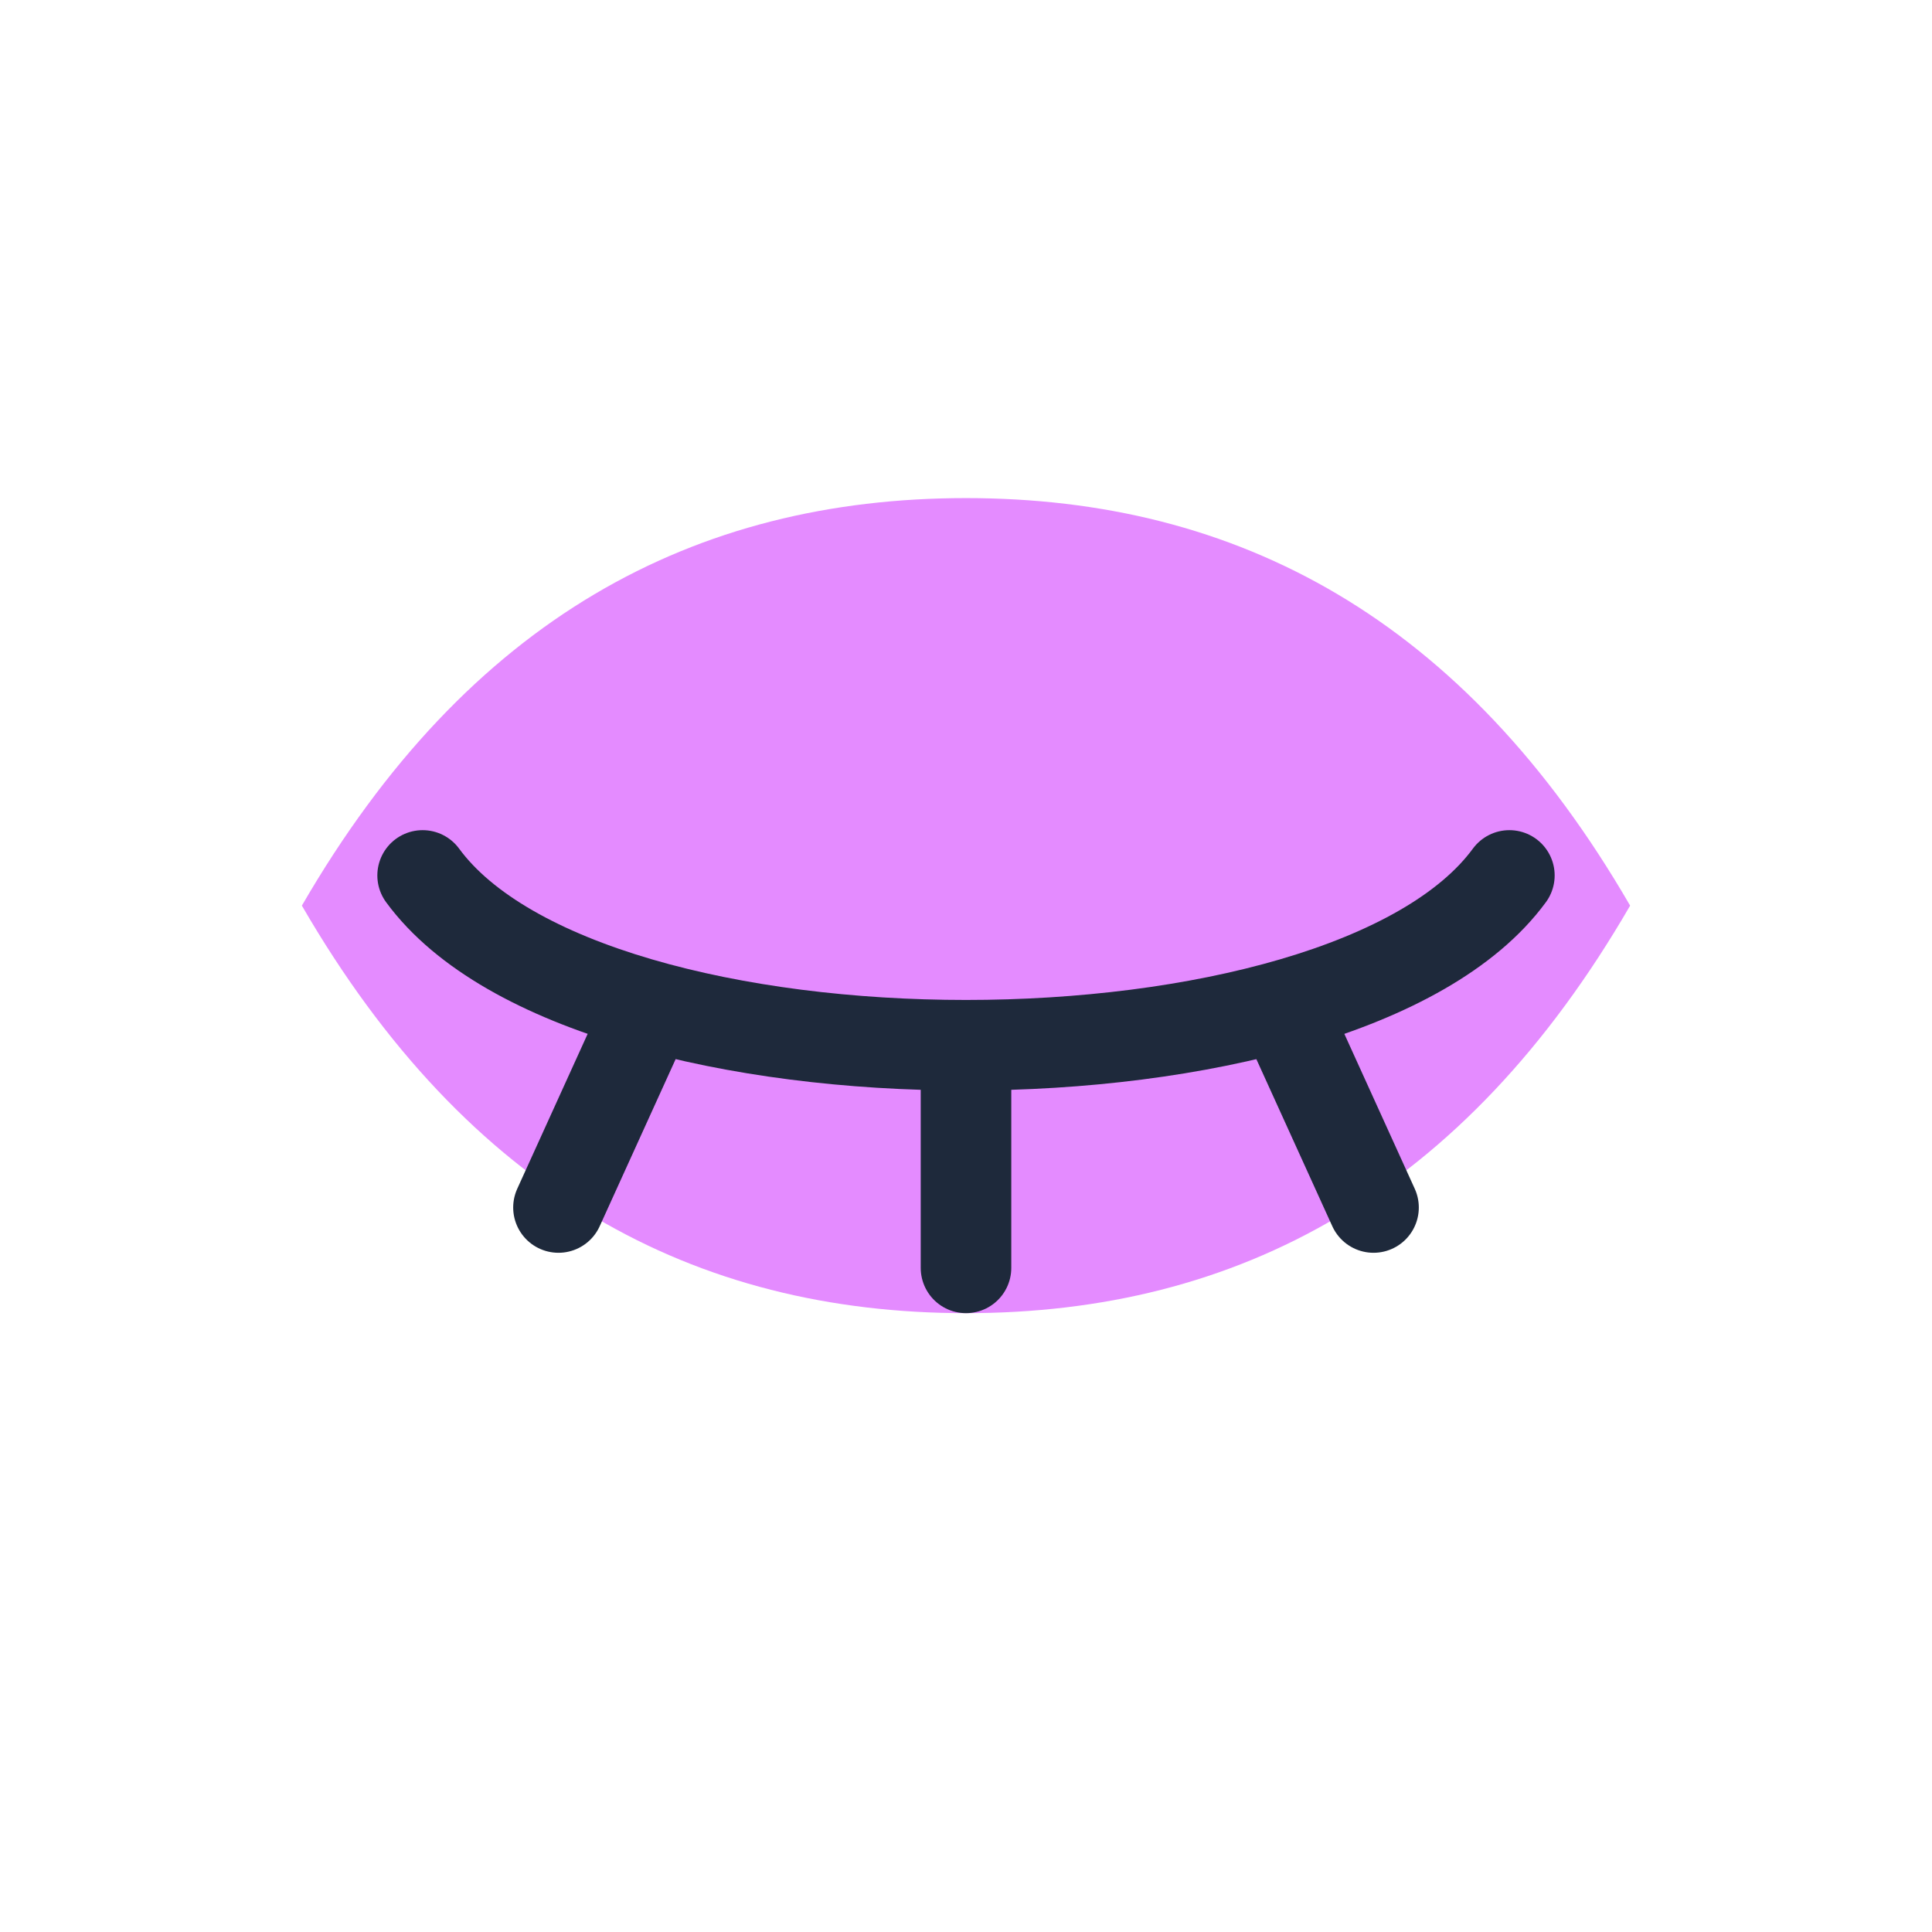
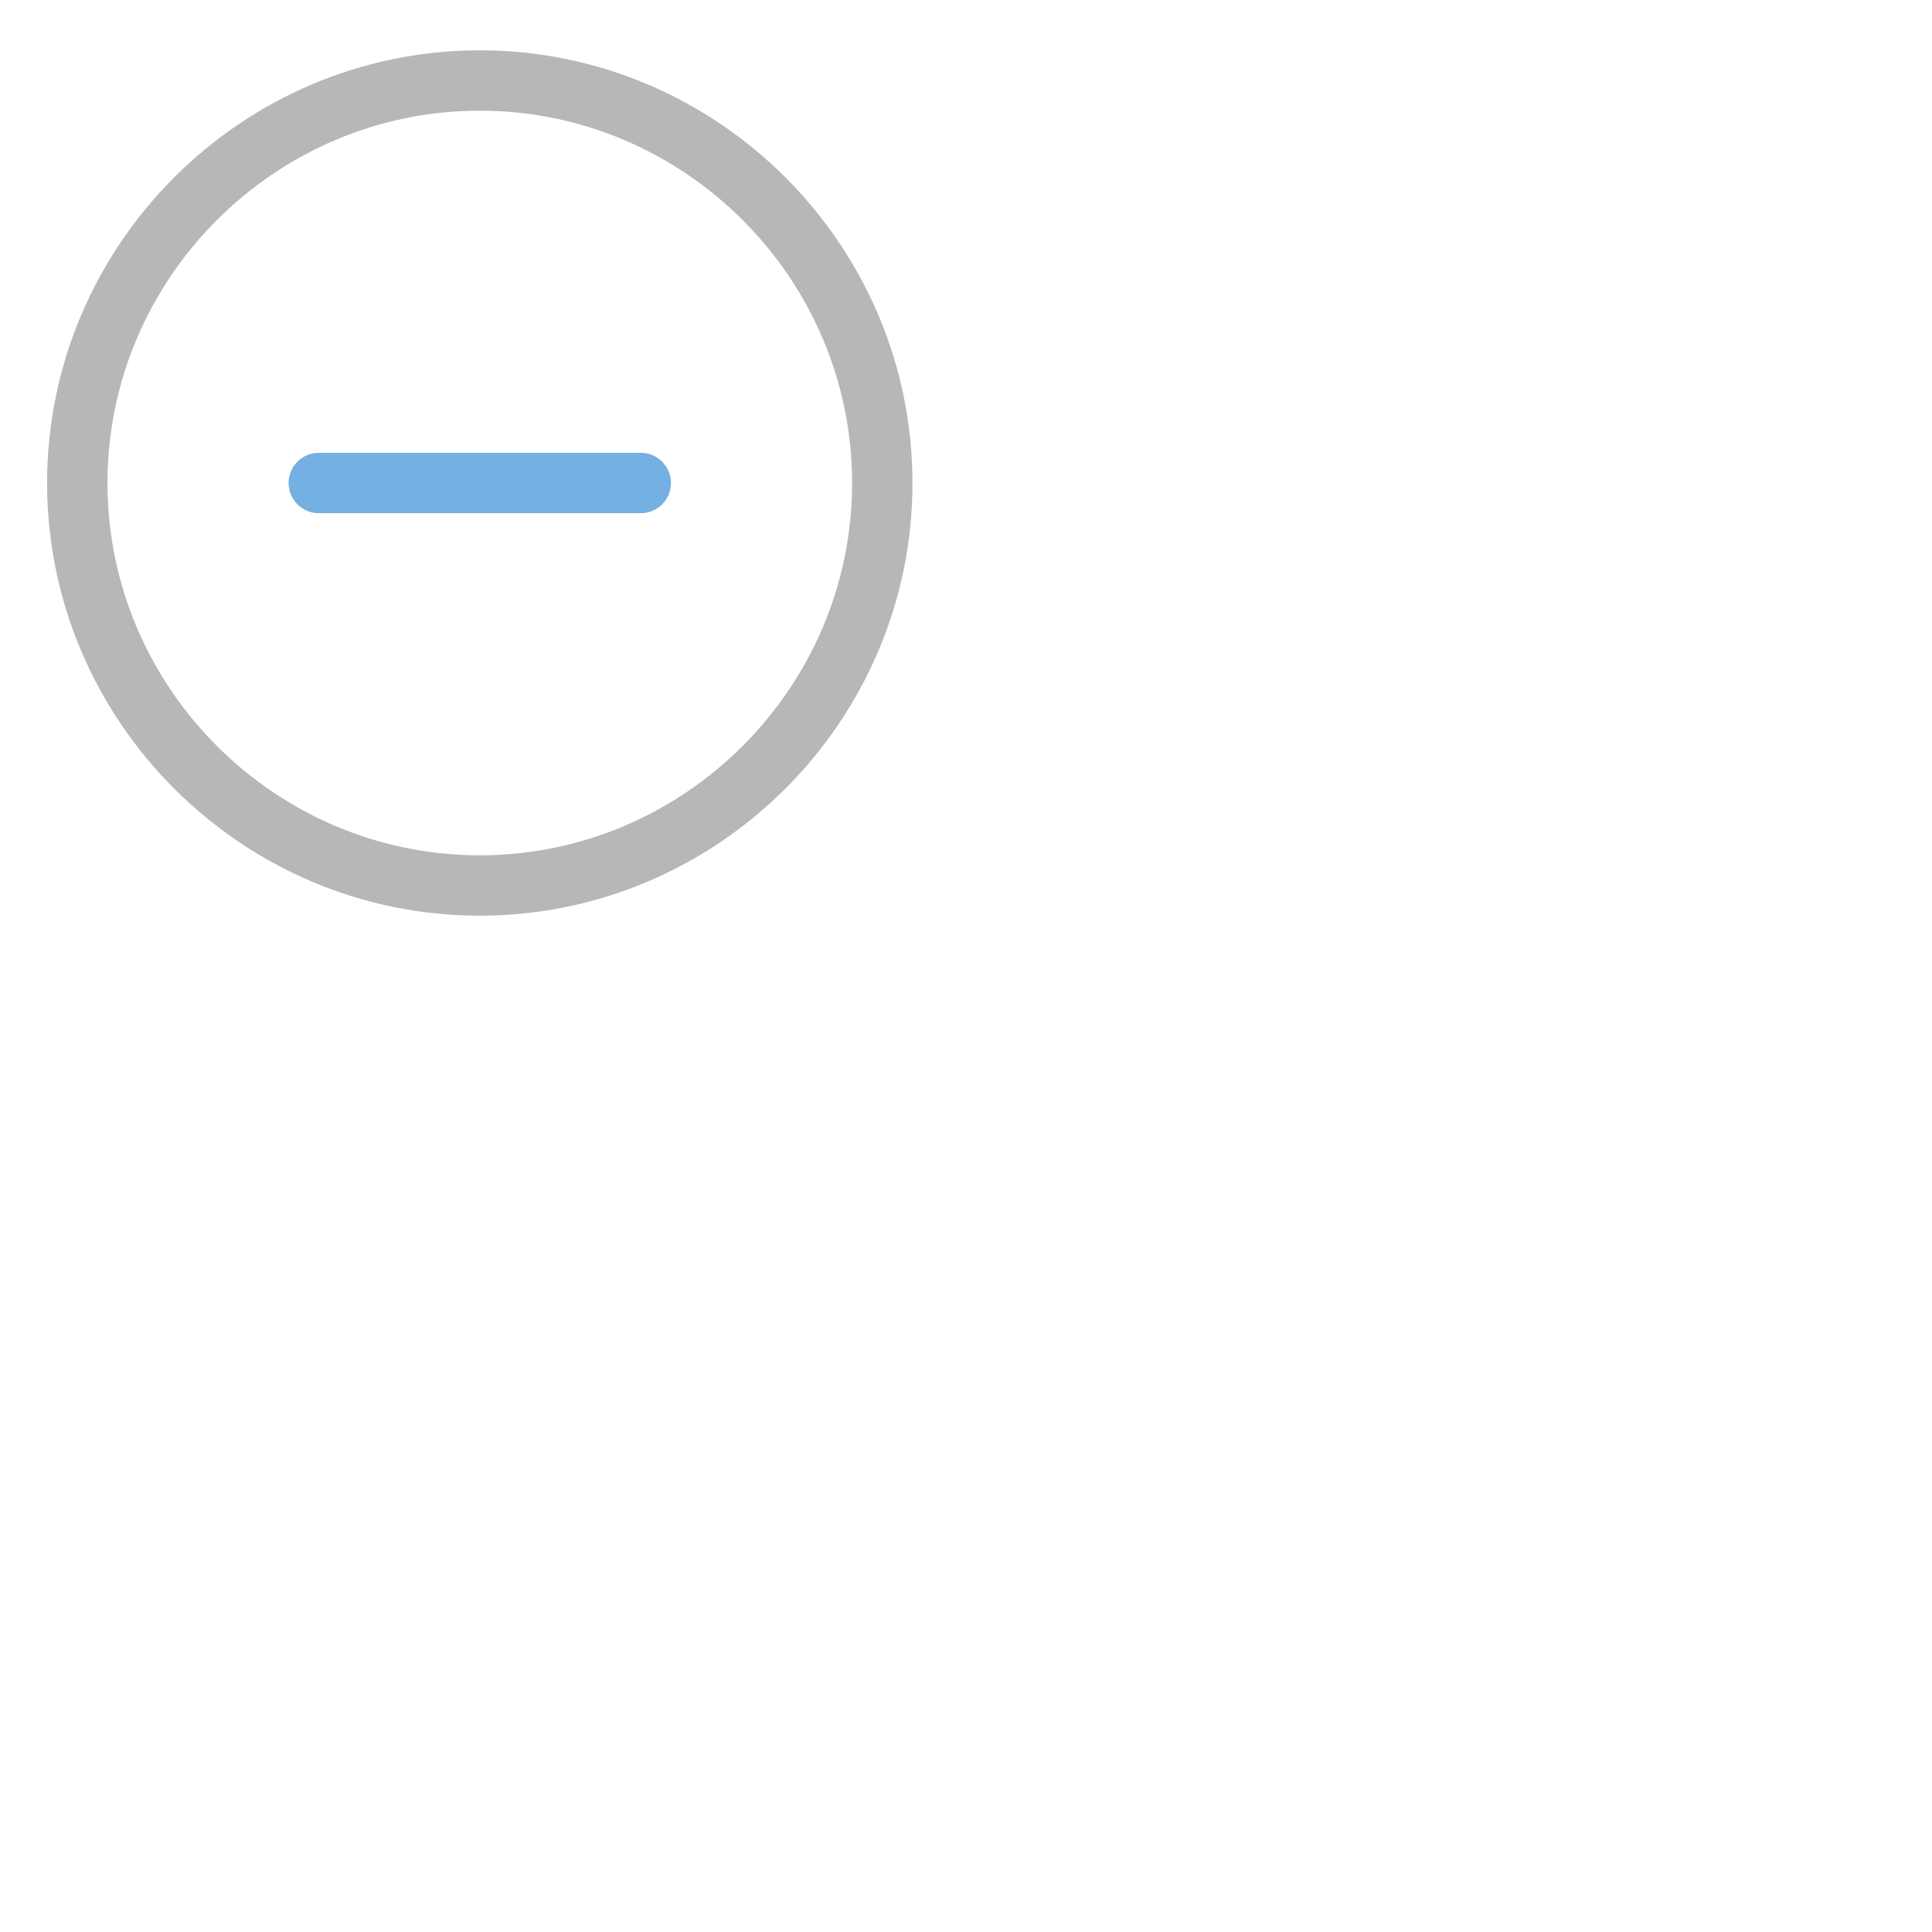
- <svg xmlns="http://www.w3.org/2000/svg" width="64" height="64" viewBox="0 0 64 64" fill="none">
-   <path d="M10 30C15.5 20.5 23 16.5 32 16.5C41 16.5 48.5 20.5 54 30C48.5 39.5 41 43.5 32 43.5C23 43.5 15.5 39.5 10 30Z" fill="#E48BFF" />
-   <path d="M14 29C19.5 36.5 44.5 36.5 50 29" stroke="#1E293B" stroke-width="3" stroke-linecap="round" fill="none" />
-   <path d="M21 34.5L18.5 40M32 36V42M43 34.5L45.5 40" stroke="#1E293B" stroke-width="3" stroke-linecap="round" />
+ <svg xmlns="http://www.w3.org/2000/svg" width="48" height="48" viewBox="0 0 48 48" fill="none">
+   <g clip-path="url(#clip0_4418_6157)">
+     <path d="M11.92 22C17.42 22 21.92 17.5 21.92 12C21.92 6.5 17.42 2 11.92 2C6.42 2 1.92 6.5 1.92 12C1.92 17.5 6.42 22 11.92 22Z" stroke="#b7b7b7" stroke-width="1.5" stroke-linecap="round" stroke-linejoin="round" />
+     <path opacity="1" d="M7.92 12H15.92" stroke="#74b0e1" stroke-width="1.5" stroke-linecap="round" stroke-linejoin="round" />
+   </g>
+   <defs>
+     <clipPath id="clip0_4418_6157">
+       <rect width="48" height="48" fill="none" />
+     </clipPath>
+   </defs>
</svg>
